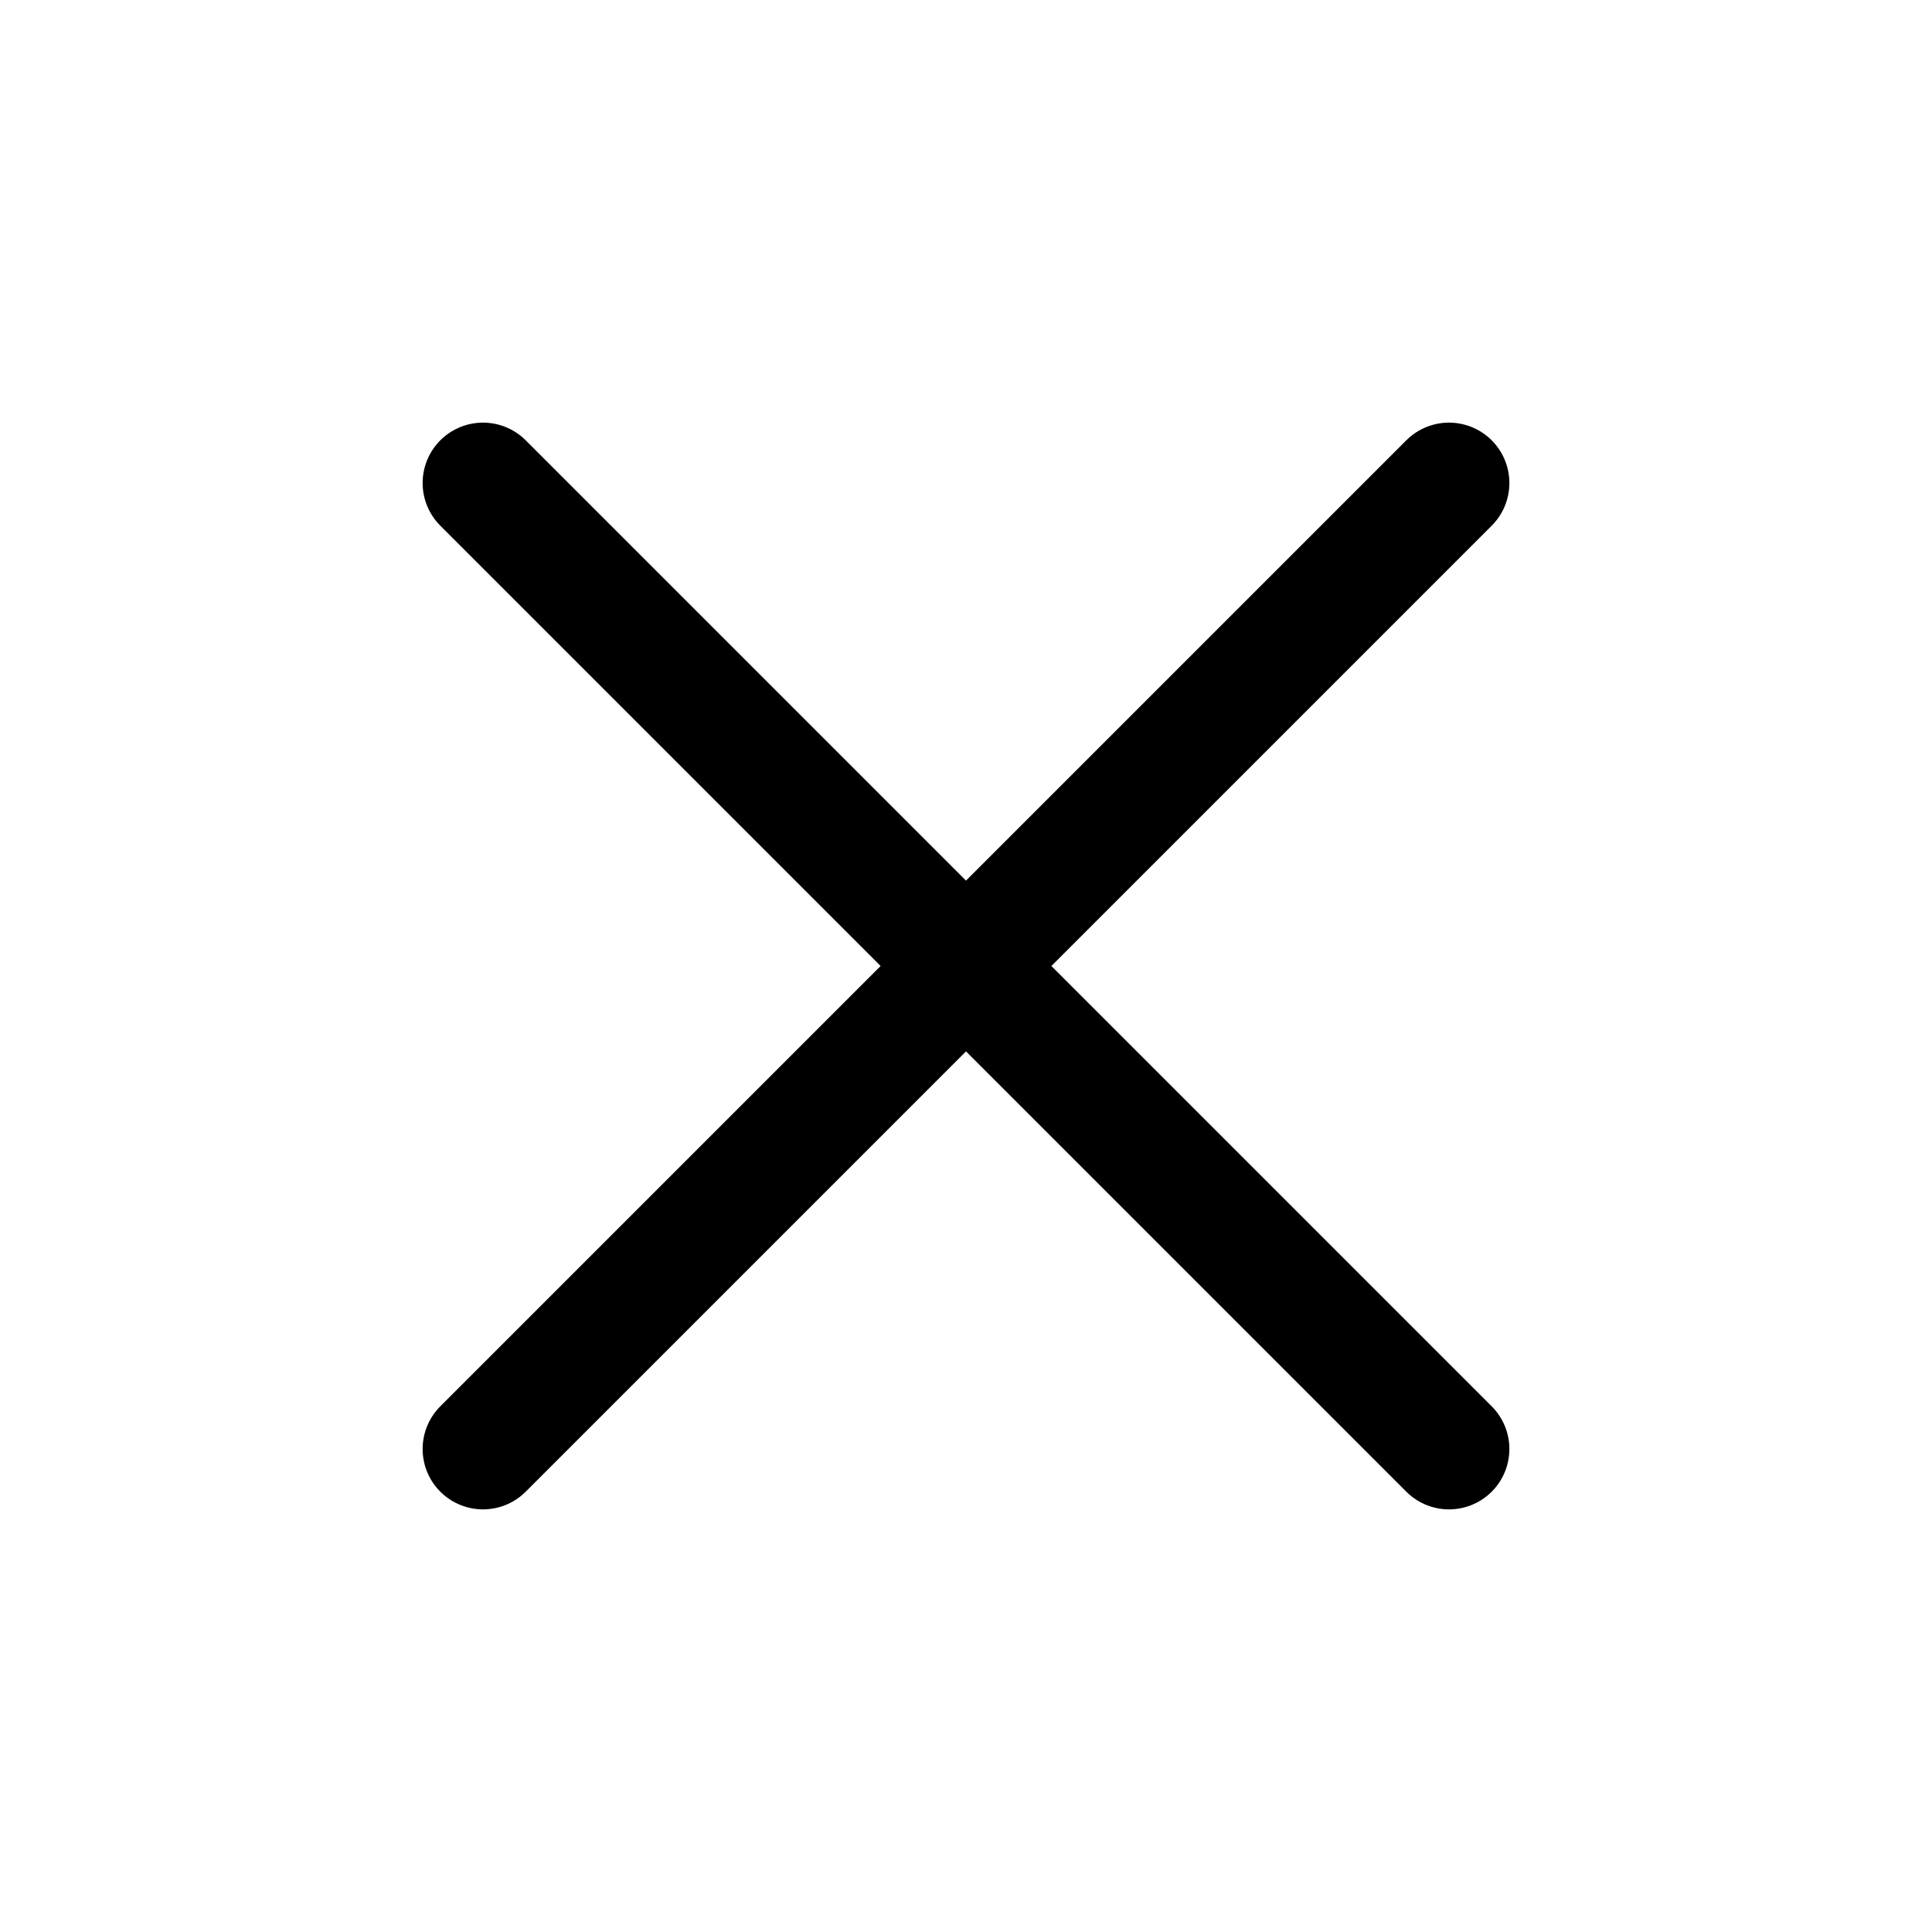
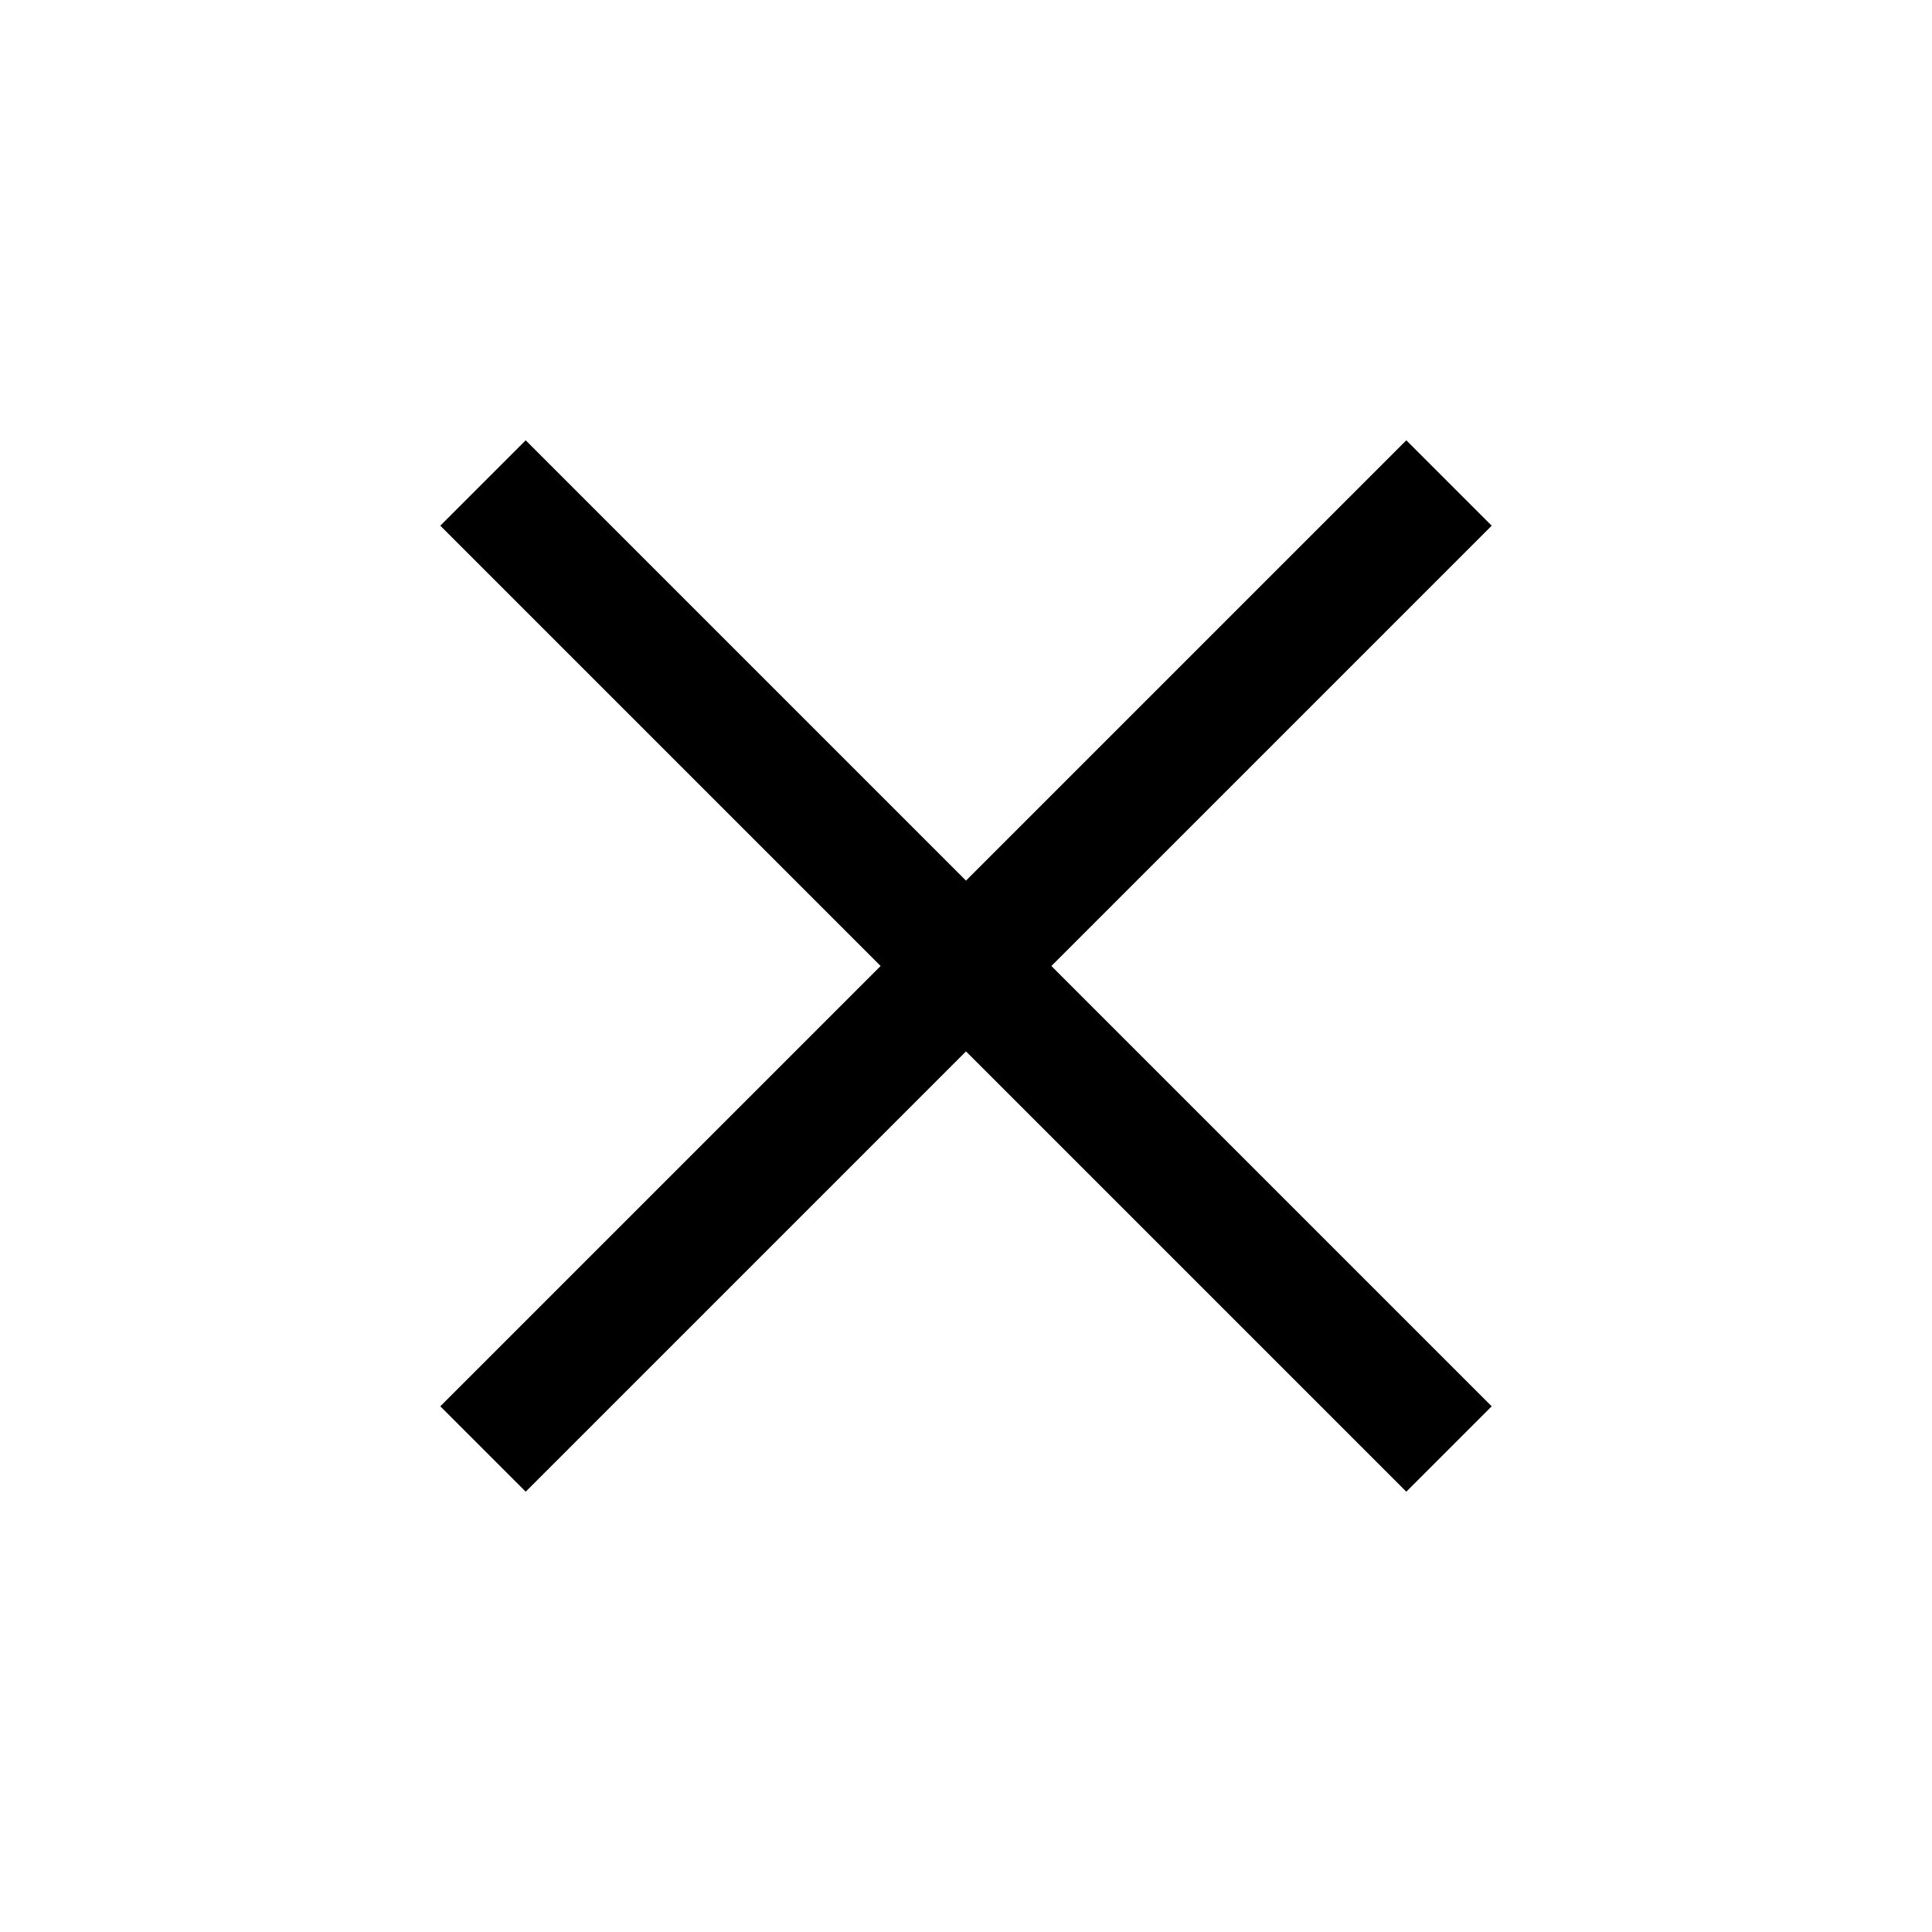
<svg xmlns="http://www.w3.org/2000/svg" fill="none" viewBox="0 0 24 24" stroke-width="1.5" stroke="currentColor" class="size-6">
-   <path stroke-linecap="round" stroke-linejoin="round" d="M6 18 18 6M6 6l12 12" />
+   <path strokeLinecap="round" stroke-linejoin="round" d="M6 18 18 6M6 6l12 12" />
</svg>
